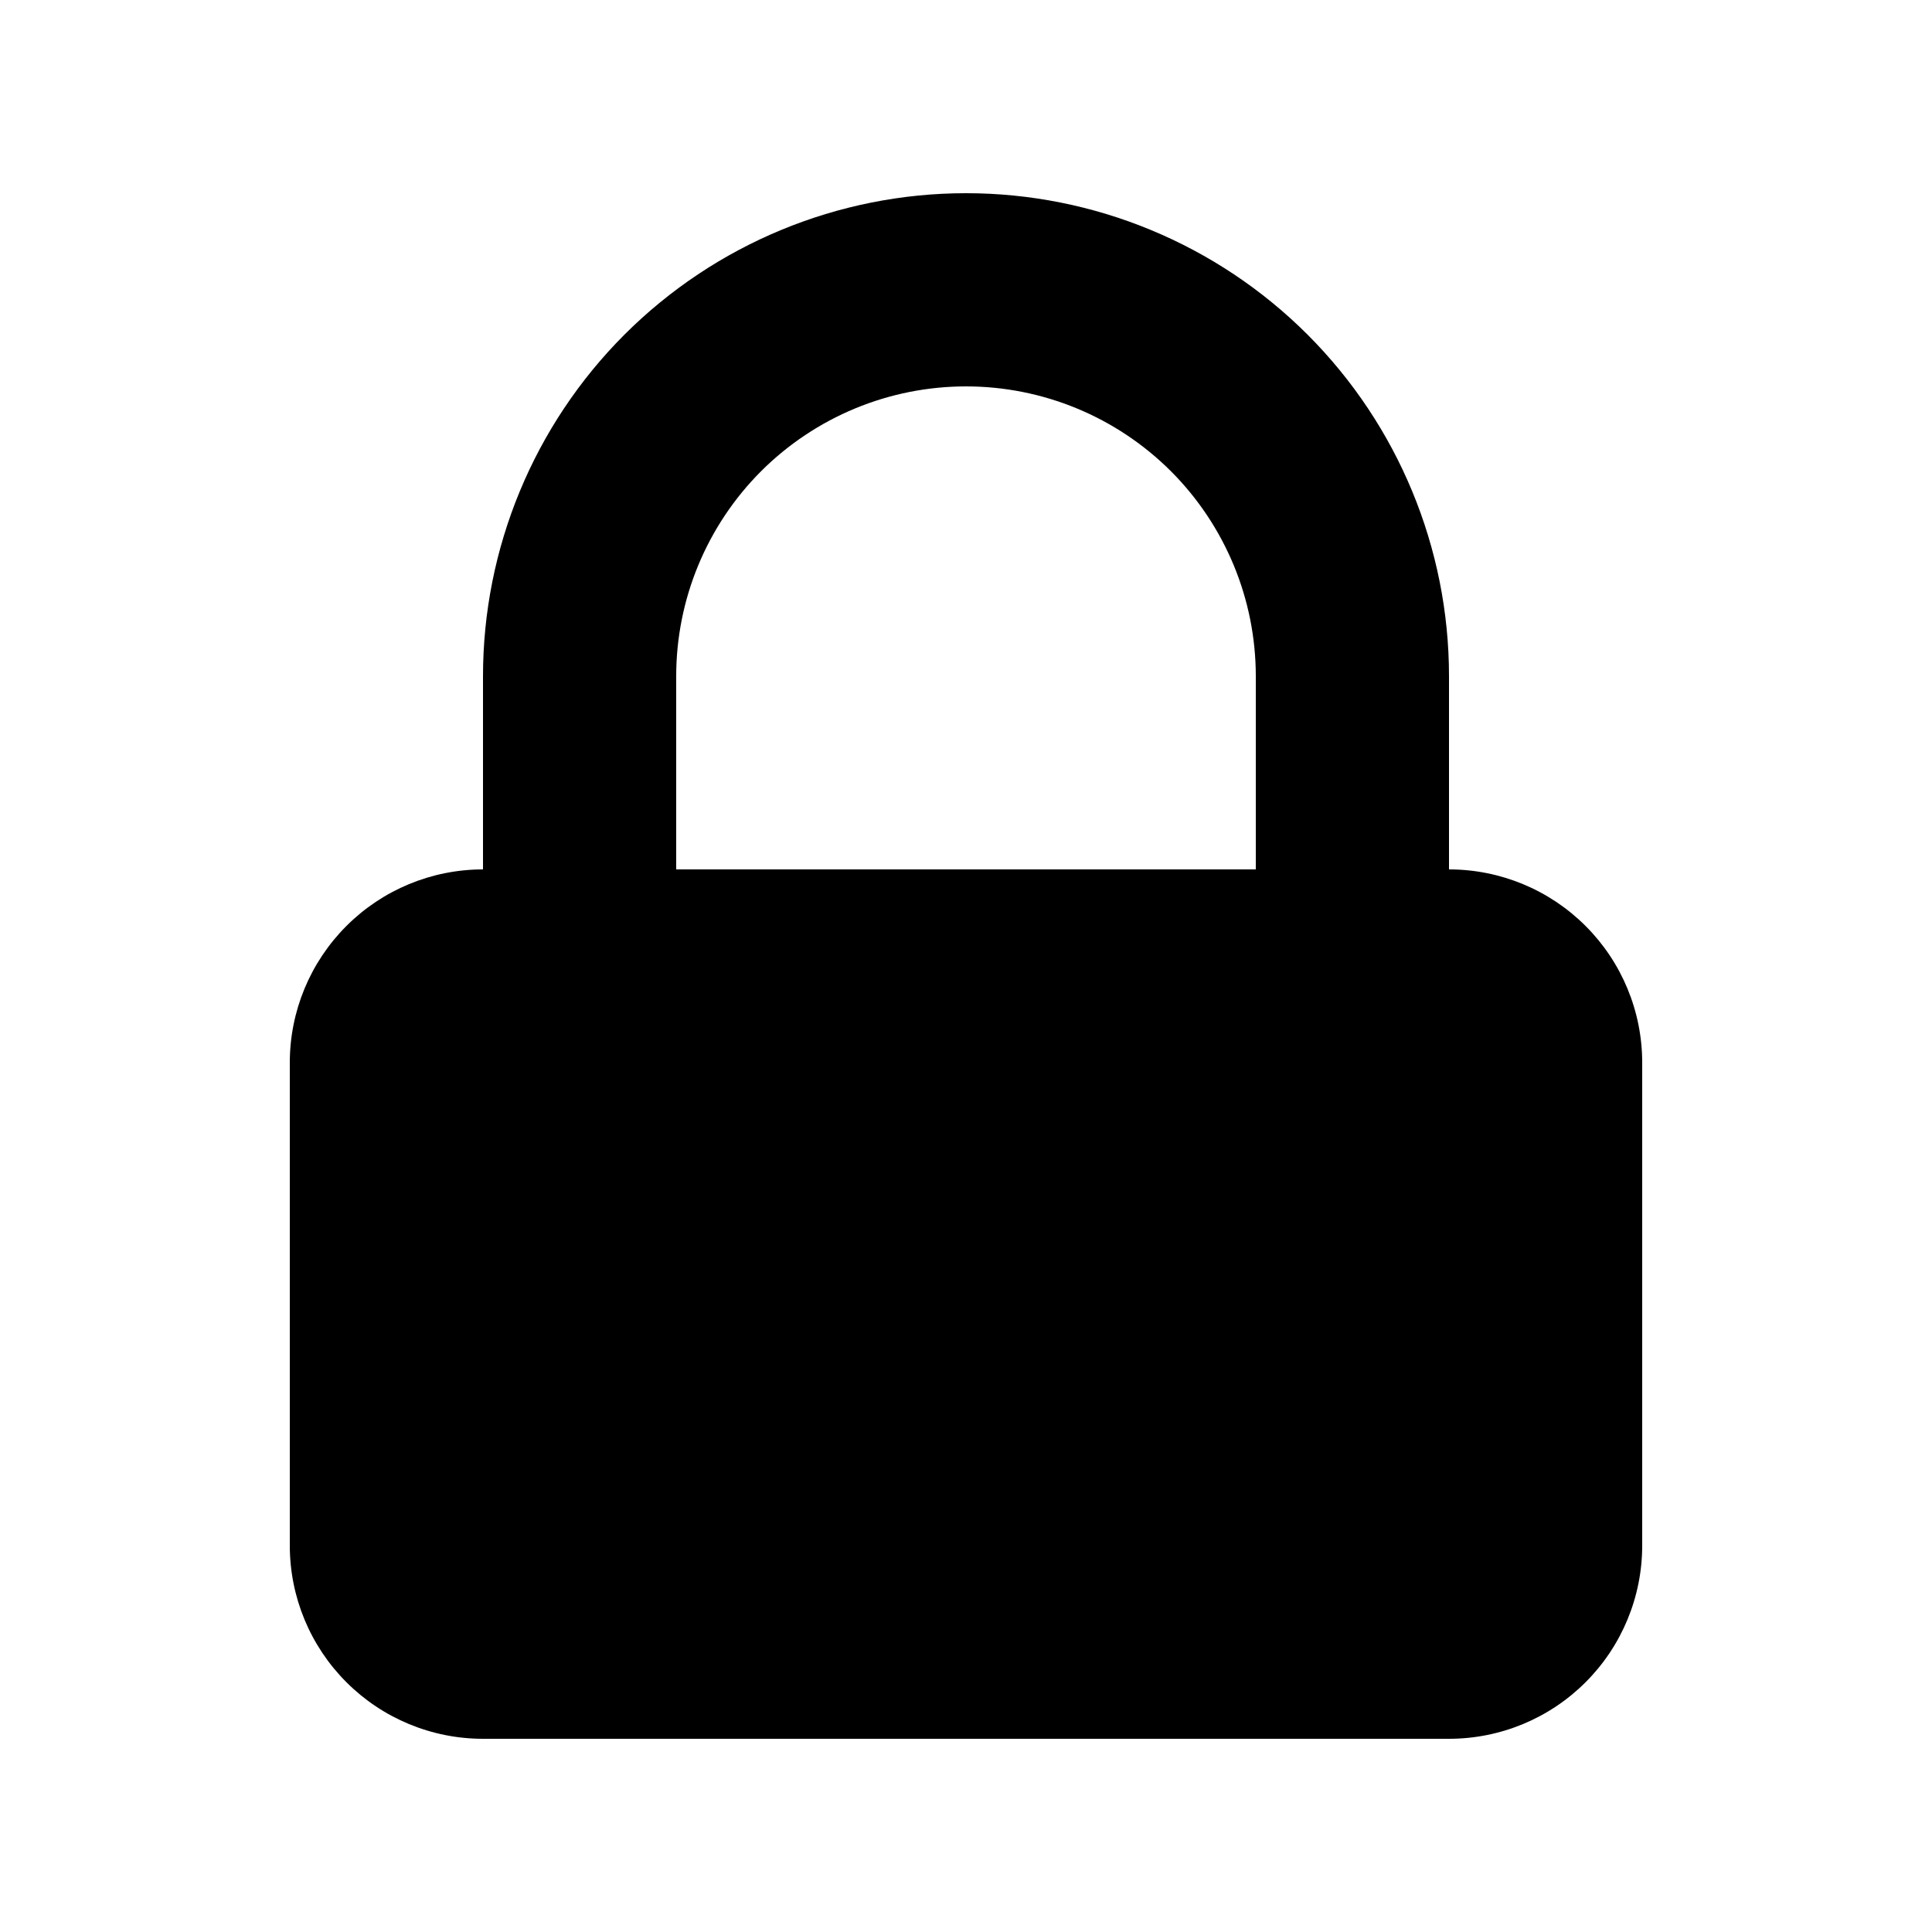
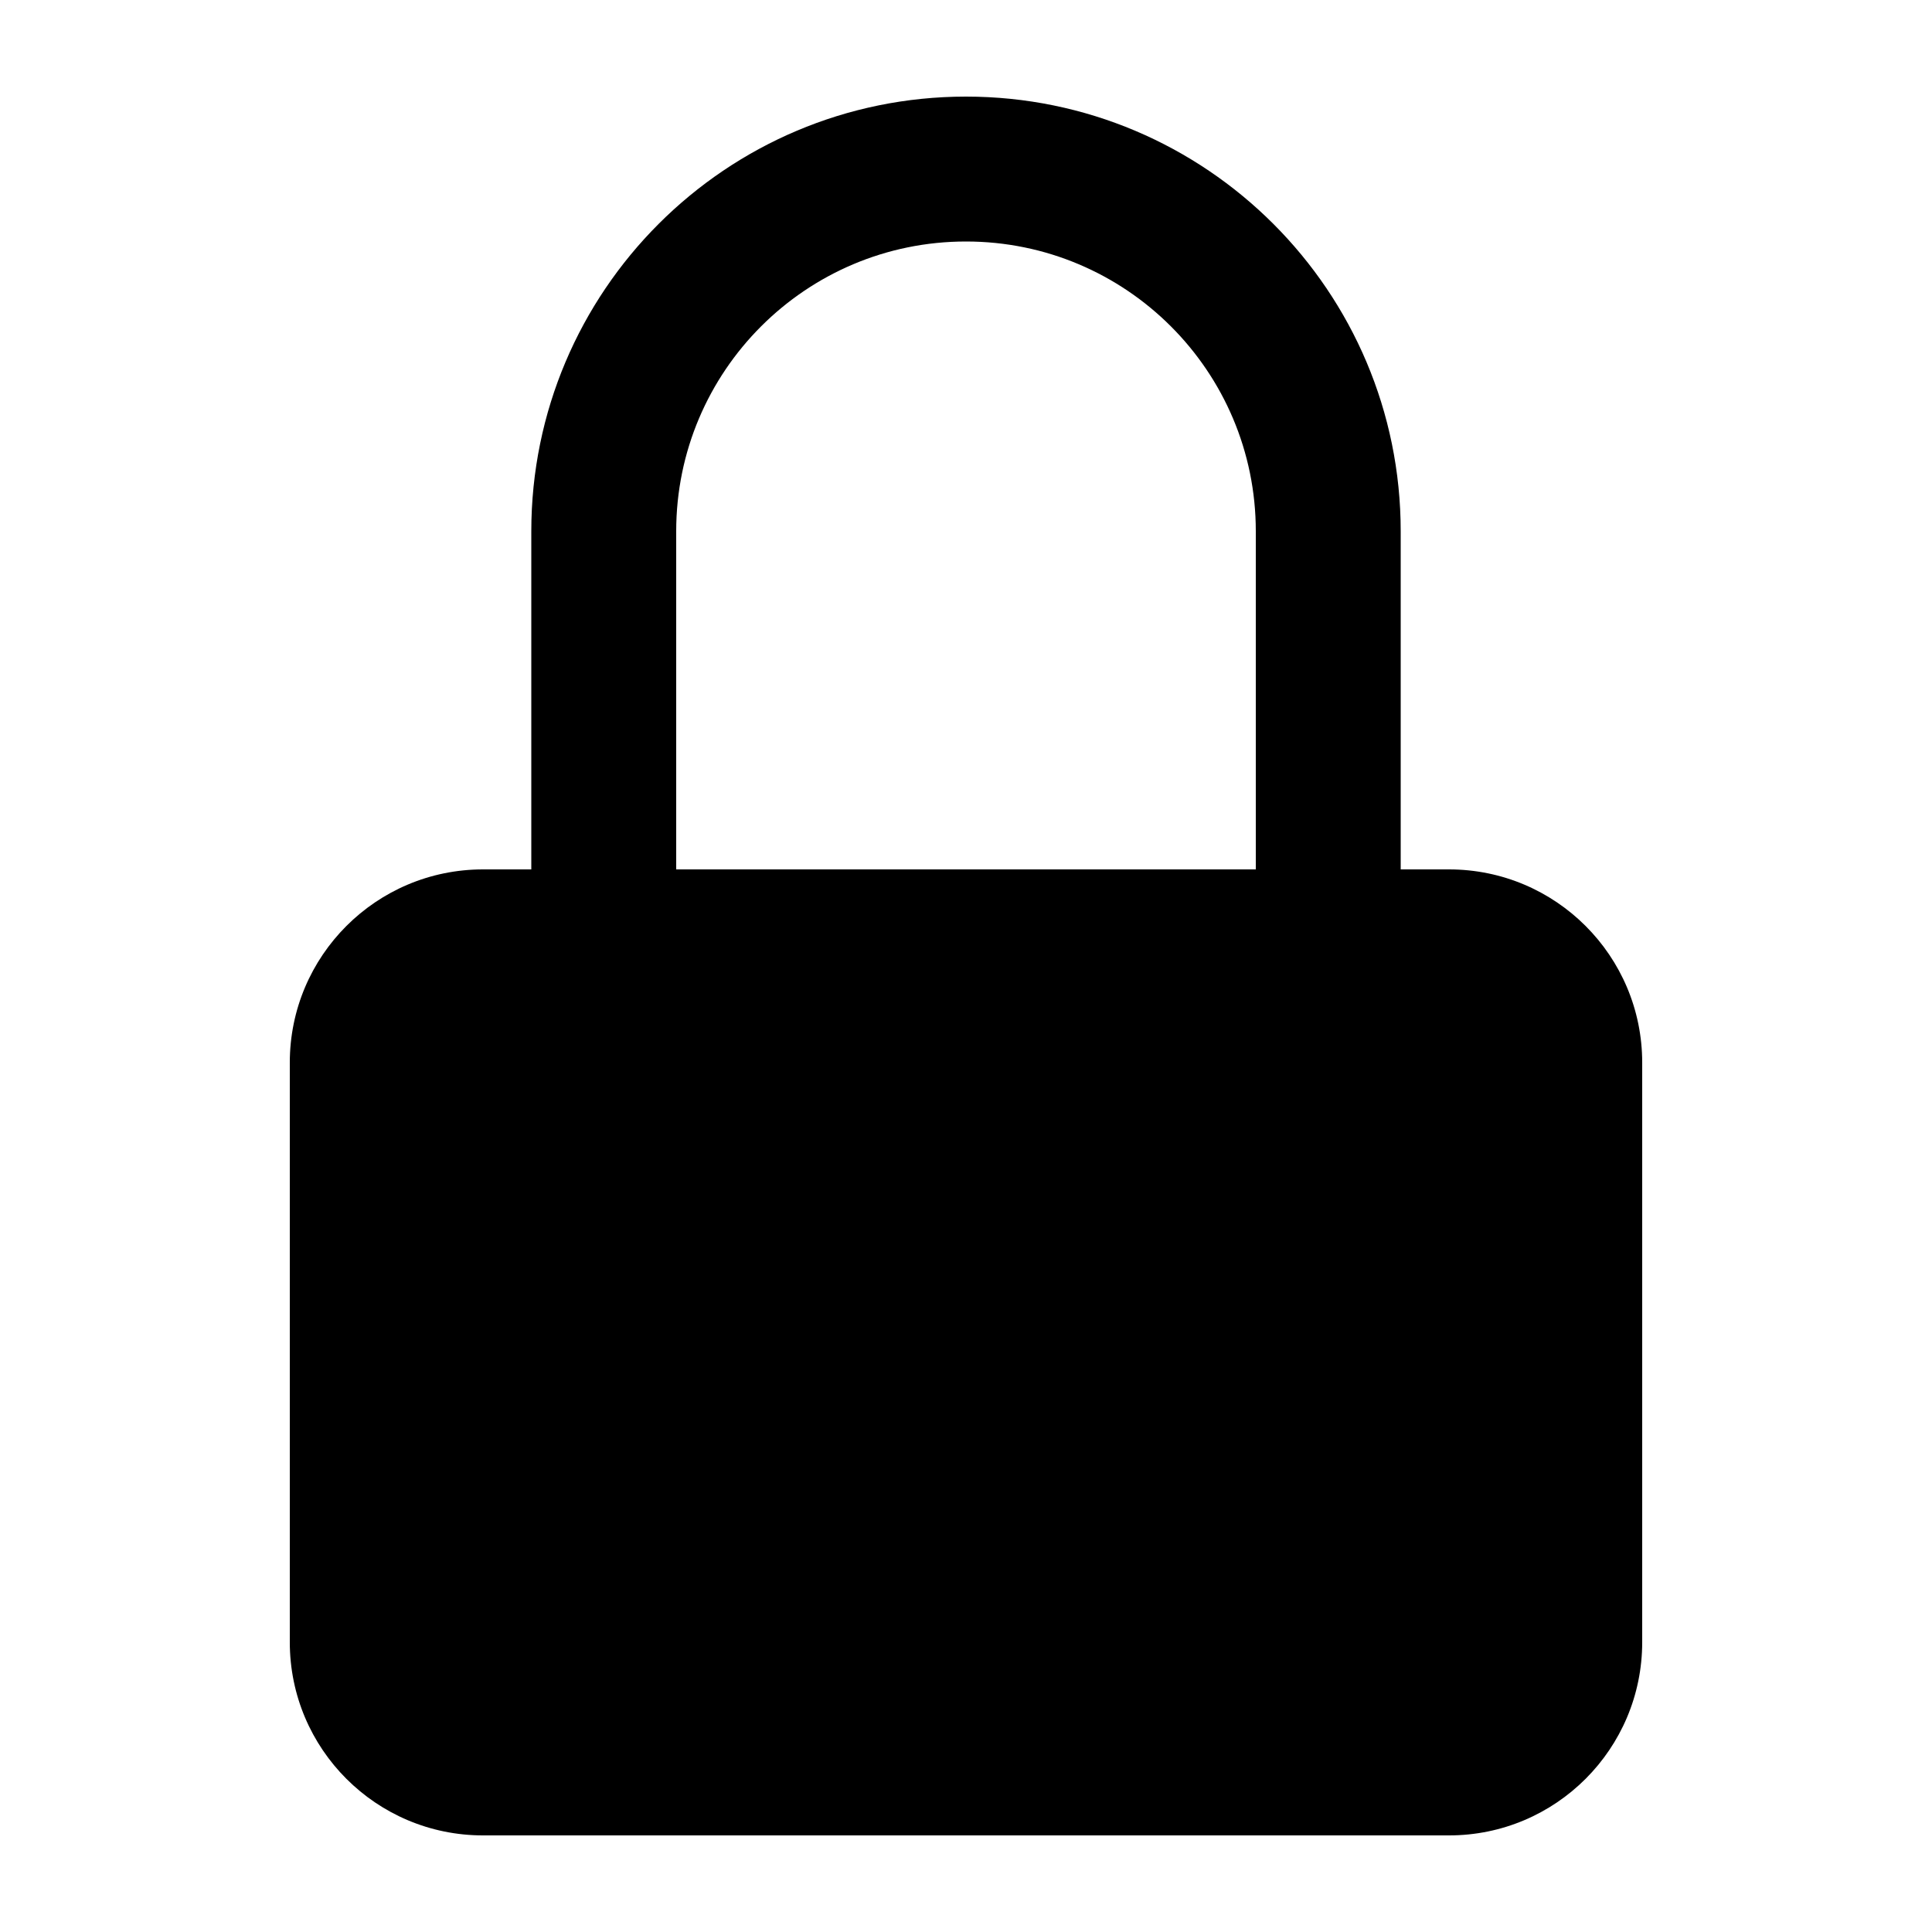
- <svg xmlns="http://www.w3.org/2000/svg" viewBox="0 0 24 24" fill="currentColor">
-   <path fill-rule="evenodd" clip-rule="evenodd" d="M6 10.8V8.4C6 6.809 6.632 5.283 7.757 4.157C8.883 3.032 10.409 2.4 12 2.4C13.591 2.4 15.117 3.032 16.243 4.157C17.368 5.283 18 6.809 18 8.4V10.8C18.637 10.8 19.247 11.053 19.697 11.503C20.147 11.953 20.4 12.563 20.4 13.2V19.2C20.4 19.837 20.147 20.447 19.697 20.897C19.247 21.347 18.637 21.6 18 21.6H6C5.363 21.6 4.753 21.347 4.303 20.897C3.853 20.447 3.6 19.837 3.6 19.2V13.2C3.6 12.563 3.853 11.953 4.303 11.503C4.753 11.053 5.363 10.8 6 10.8V10.8ZM15.6 8.4V10.8H8.4V8.4C8.4 7.445 8.779 6.53 9.454 5.854C10.13 5.179 11.045 4.8 12 4.8C12.955 4.8 13.87 5.179 14.546 5.854C15.221 6.53 15.6 7.445 15.6 8.4V8.4Z" />
+ <svg xmlns="http://www.w3.org/2000/svg" viewBox="0 0 20 20" fill="currentColor" class="w-5 h-5">
+   <path fill-rule="evenodd" d="M10 1a4.5 4.5 0 00-4.5 4.5V9H5a2 2 0 00-2 2v6a2 2 0 002 2h10a2 2 0 002-2v-6a2 2 0 00-2-2h-.5V5.5A4.5 4.5 0 0010 1zm3 8V5.5a3 3 0 10-6 0V9h6z" clip-rule="evenodd" />
</svg>
